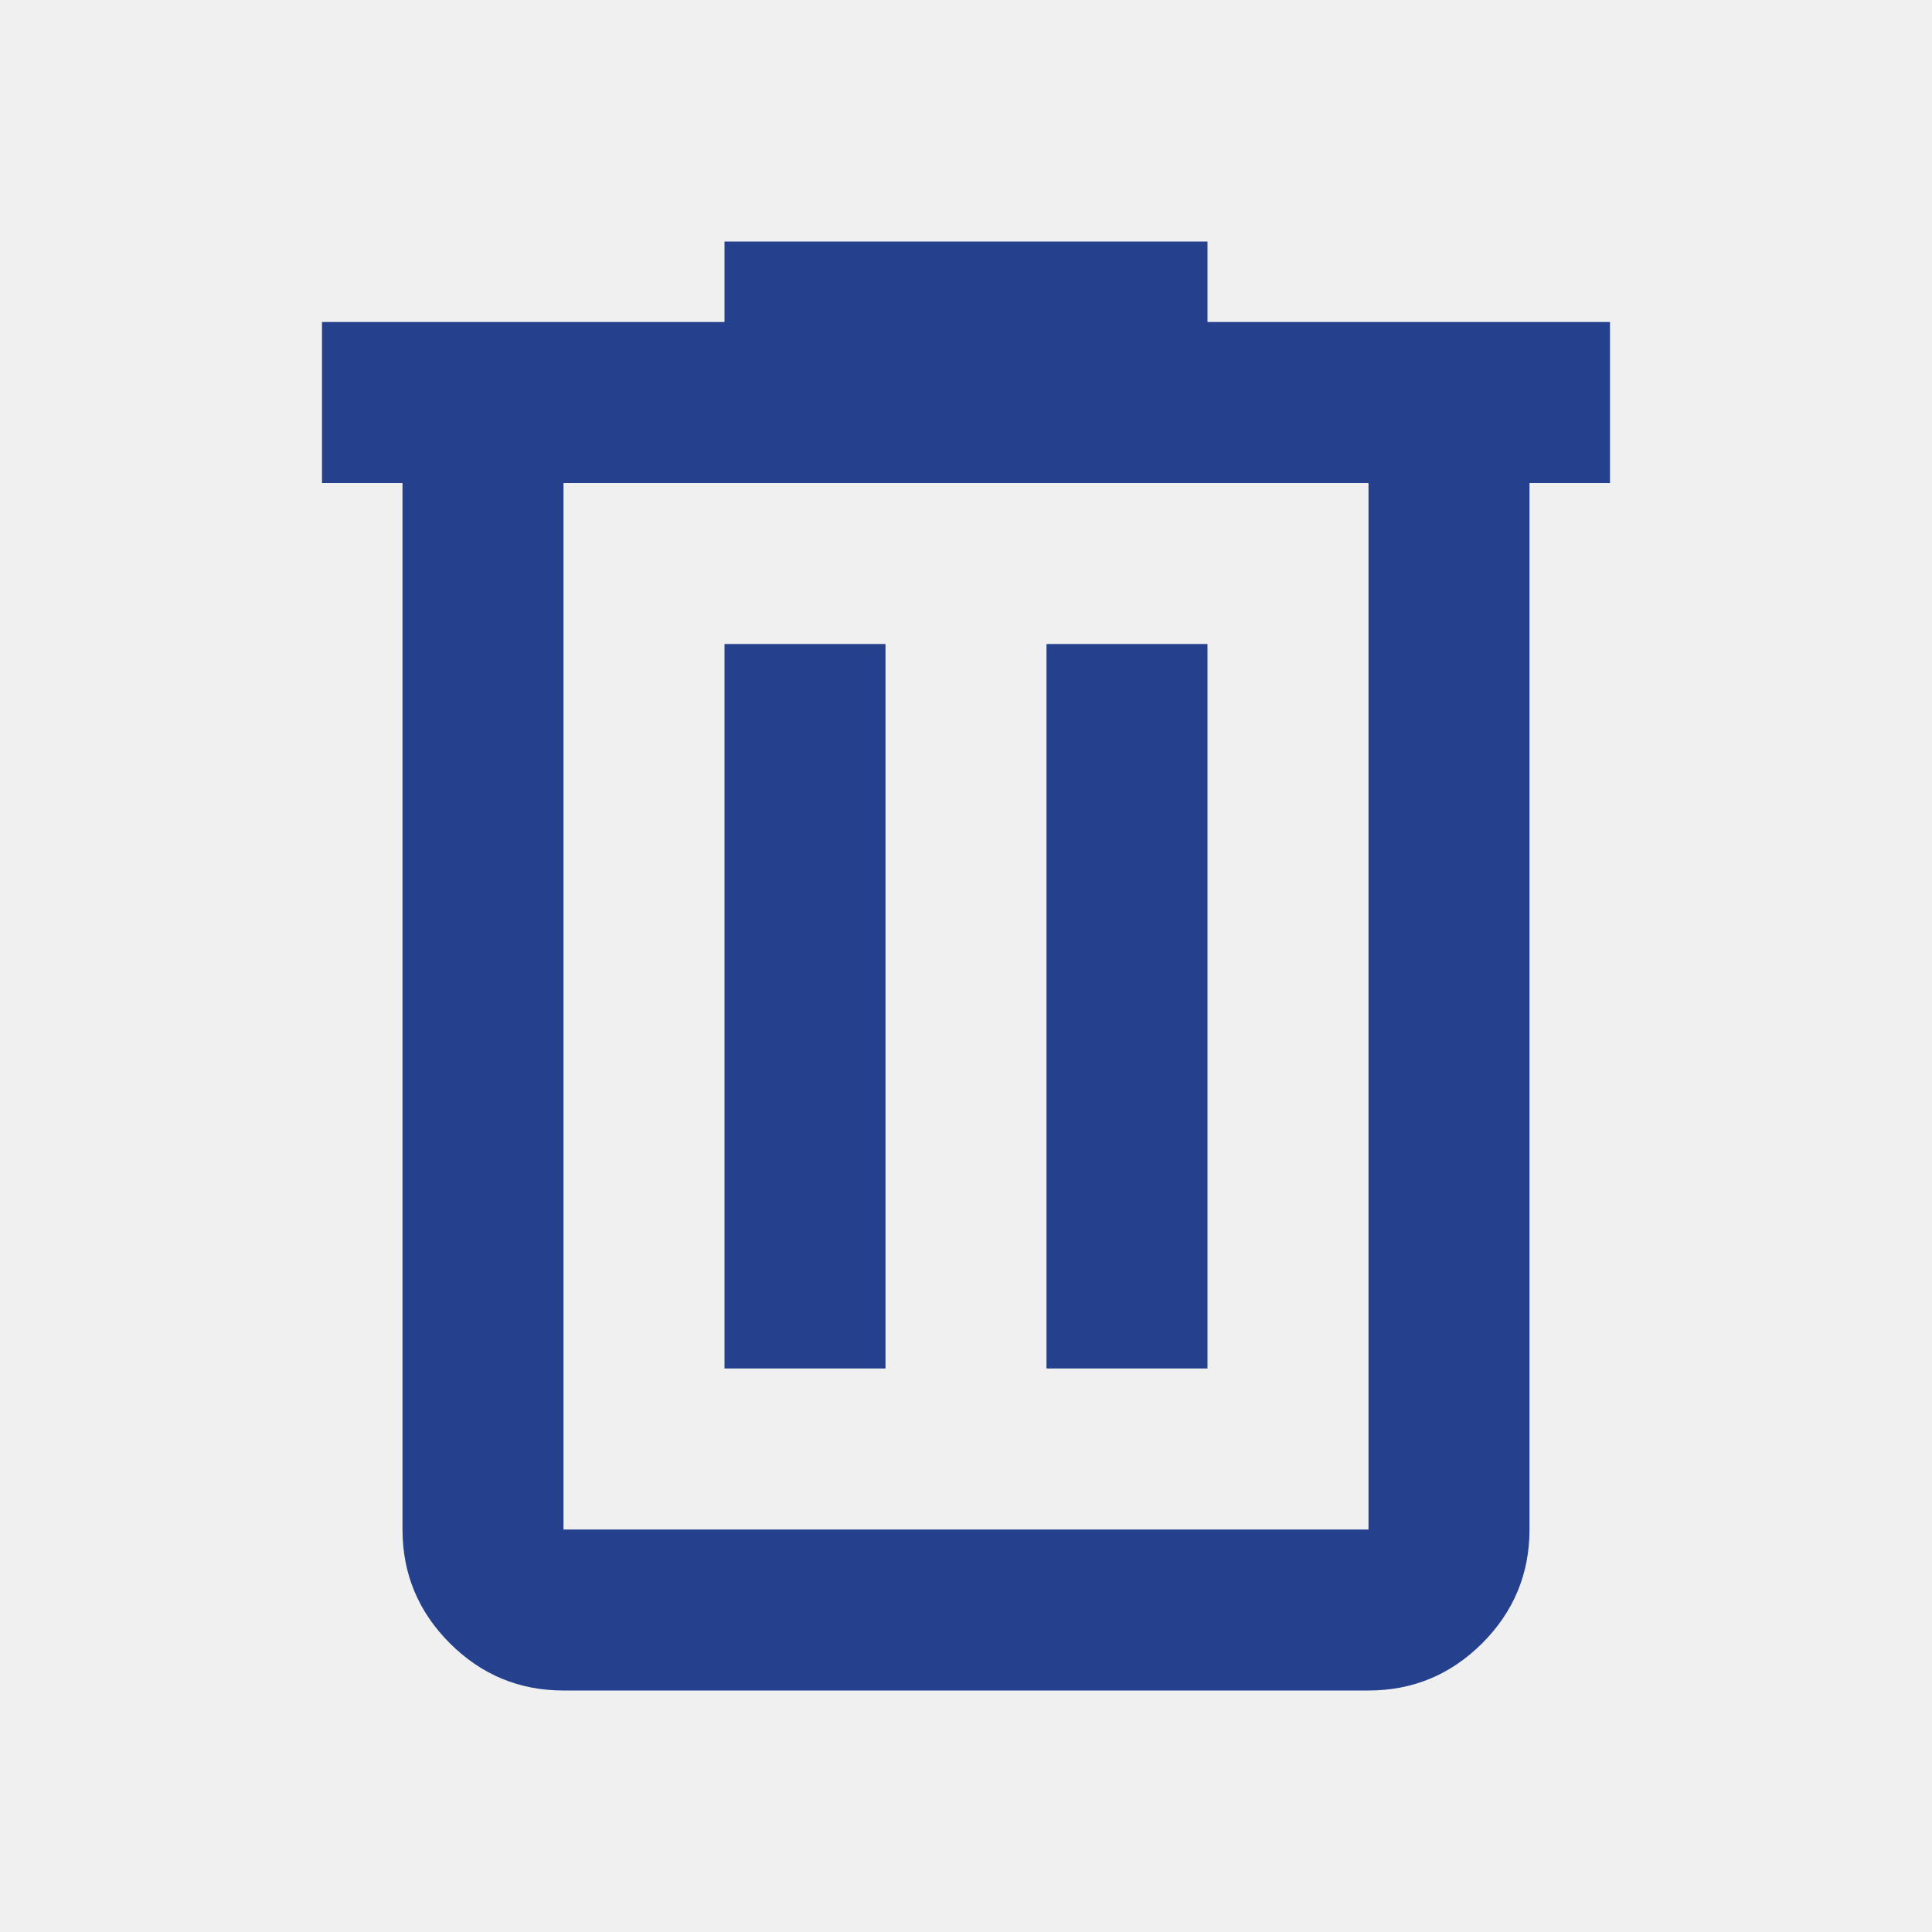
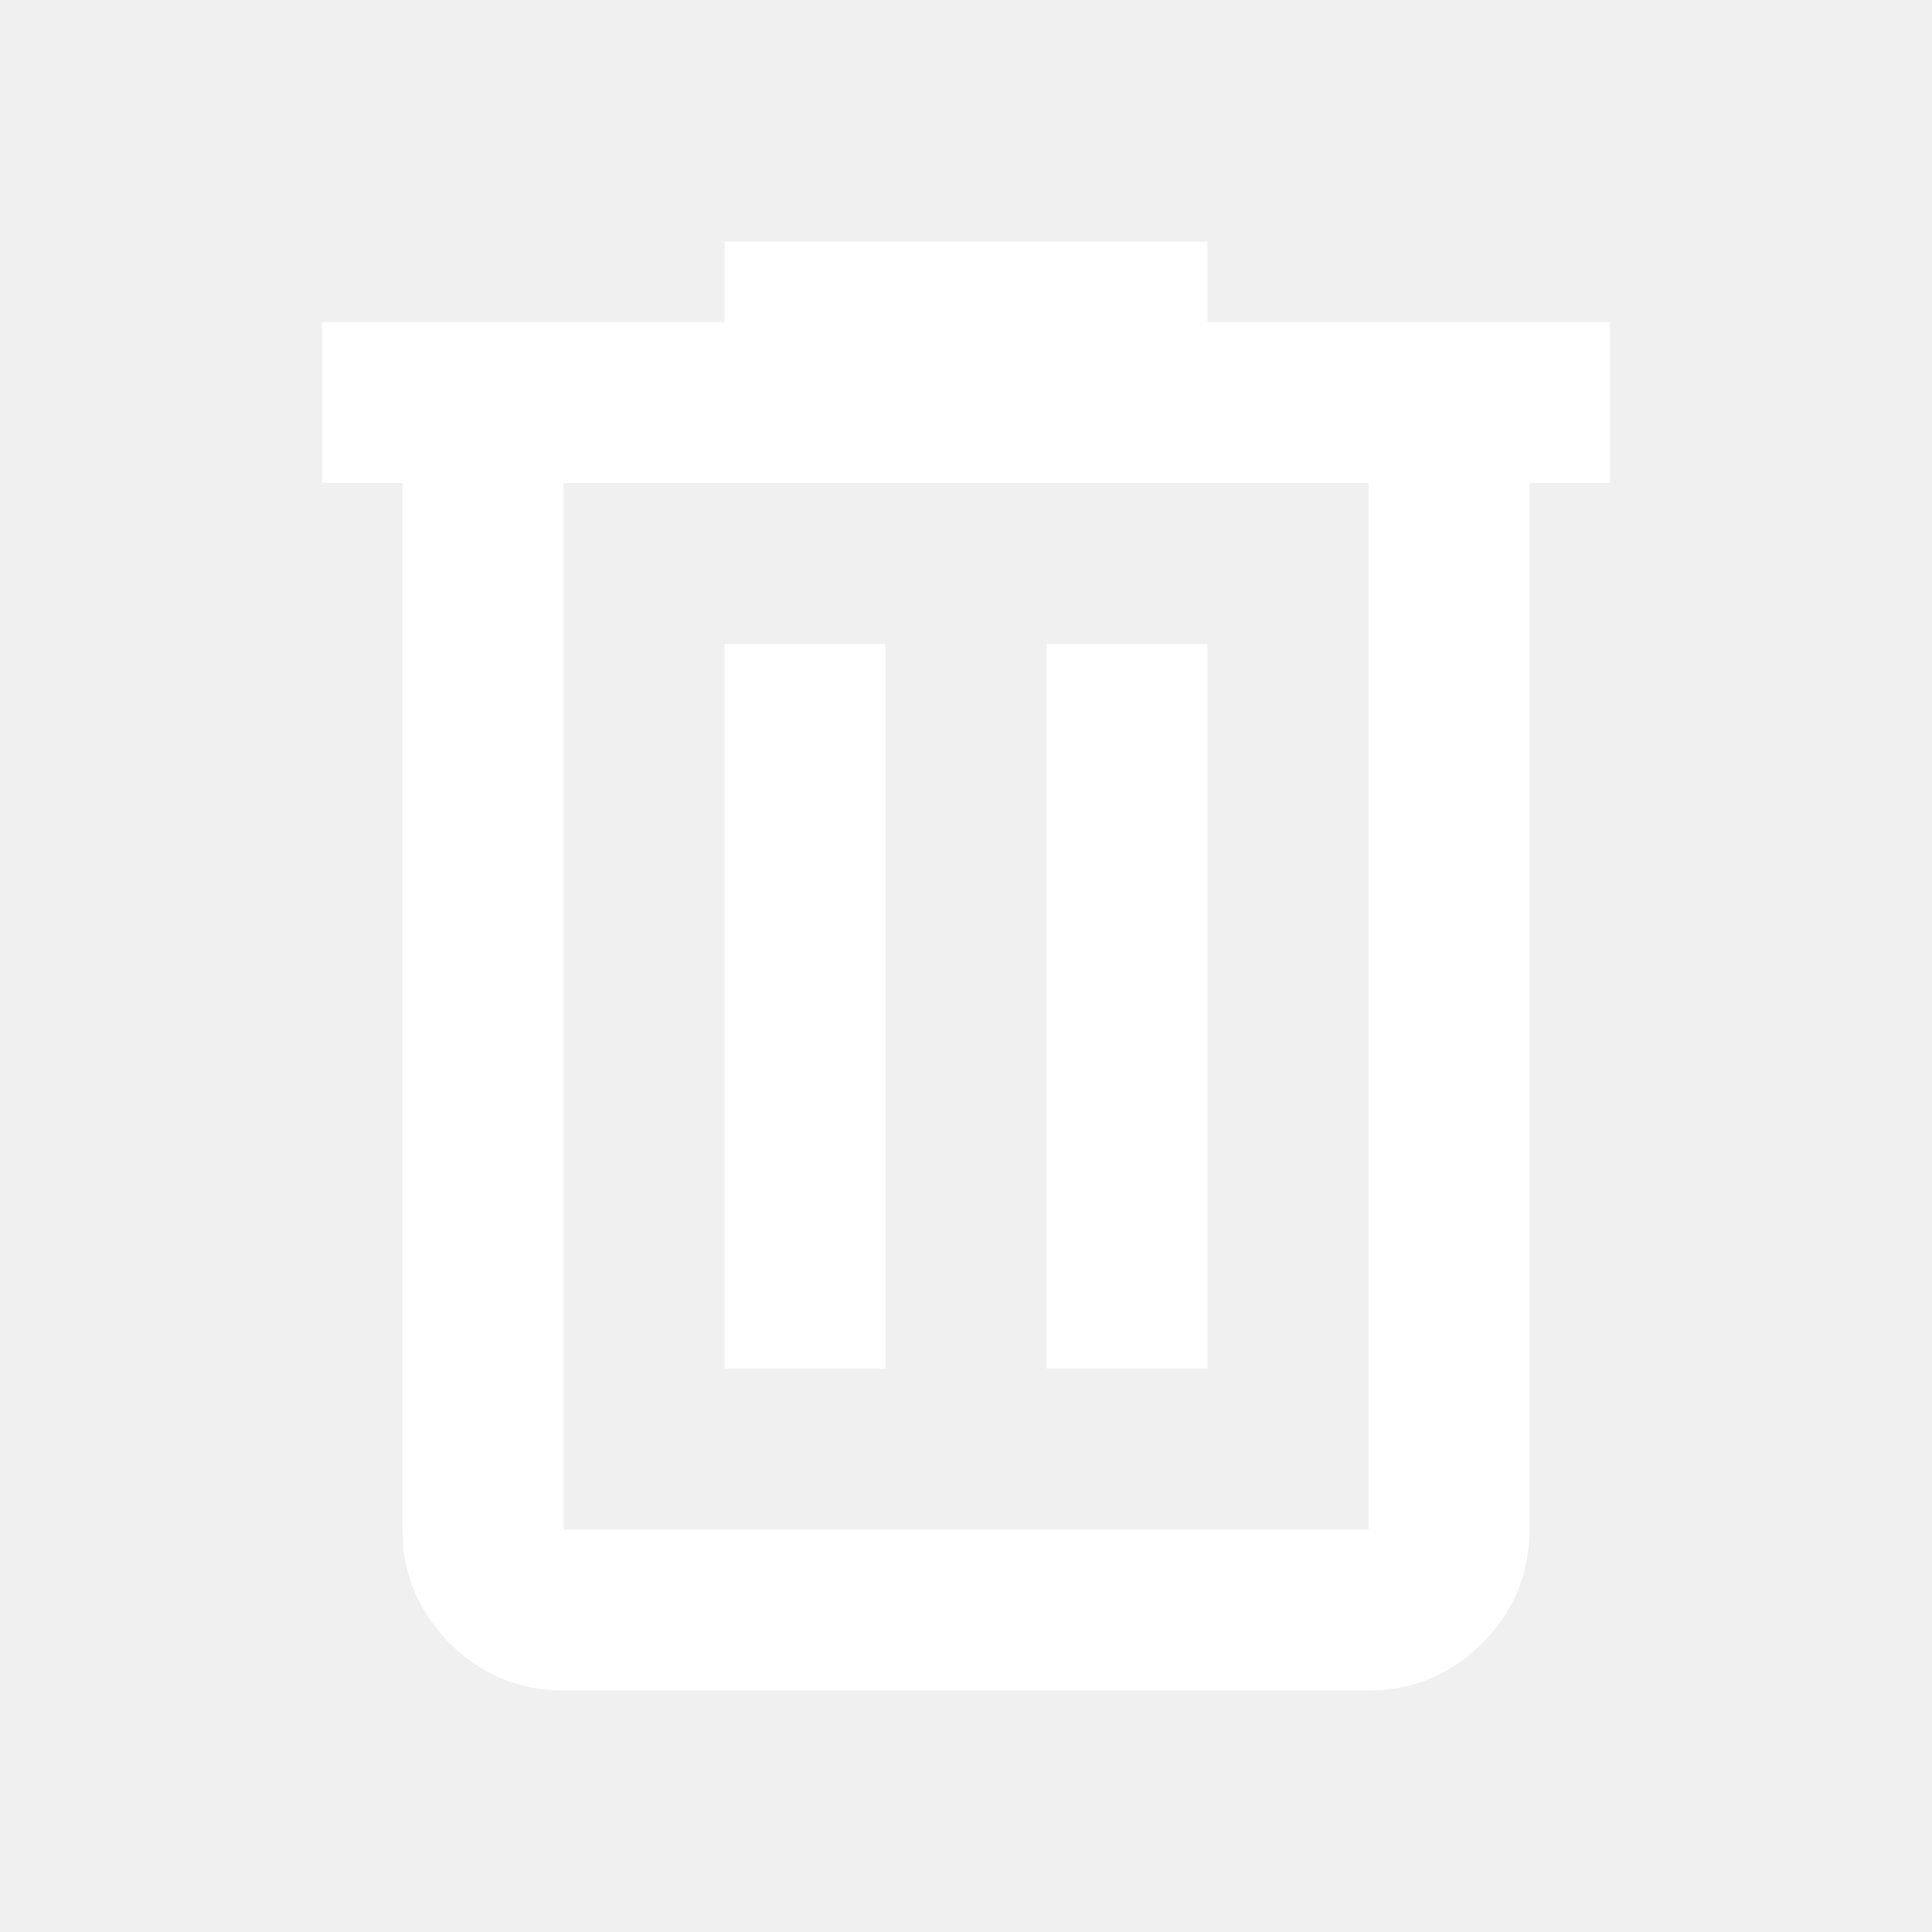
<svg xmlns="http://www.w3.org/2000/svg" width="24" height="24" viewBox="0 0 24 24" fill="none">
-   <path d="M7 21C6.45 21 5.979 20.804 5.588 20.413C5.196 20.021 5 19.55 5 19V6H4V4H9V3H15V4H20V6H19V19C19 19.55 18.804 20.021 18.413 20.413C18.021 20.804 17.55 21 17 21H7ZM17 6H7V19H17V6ZM9 17H11V8H9V17ZM13 17H15V8H13V17Z" fill="#25418E" />
+   <path d="M7 21C6.45 21 5.979 20.804 5.588 20.413C5.196 20.021 5 19.55 5 19V6H4V4H9V3H15V4H20V6H19V19C19 19.55 18.804 20.021 18.413 20.413C18.021 20.804 17.55 21 17 21H7ZM17 6H7V19H17V6ZM9 17H11V8H9V17ZM13 17H15V8H13V17Z" fill="white" />
</svg>
